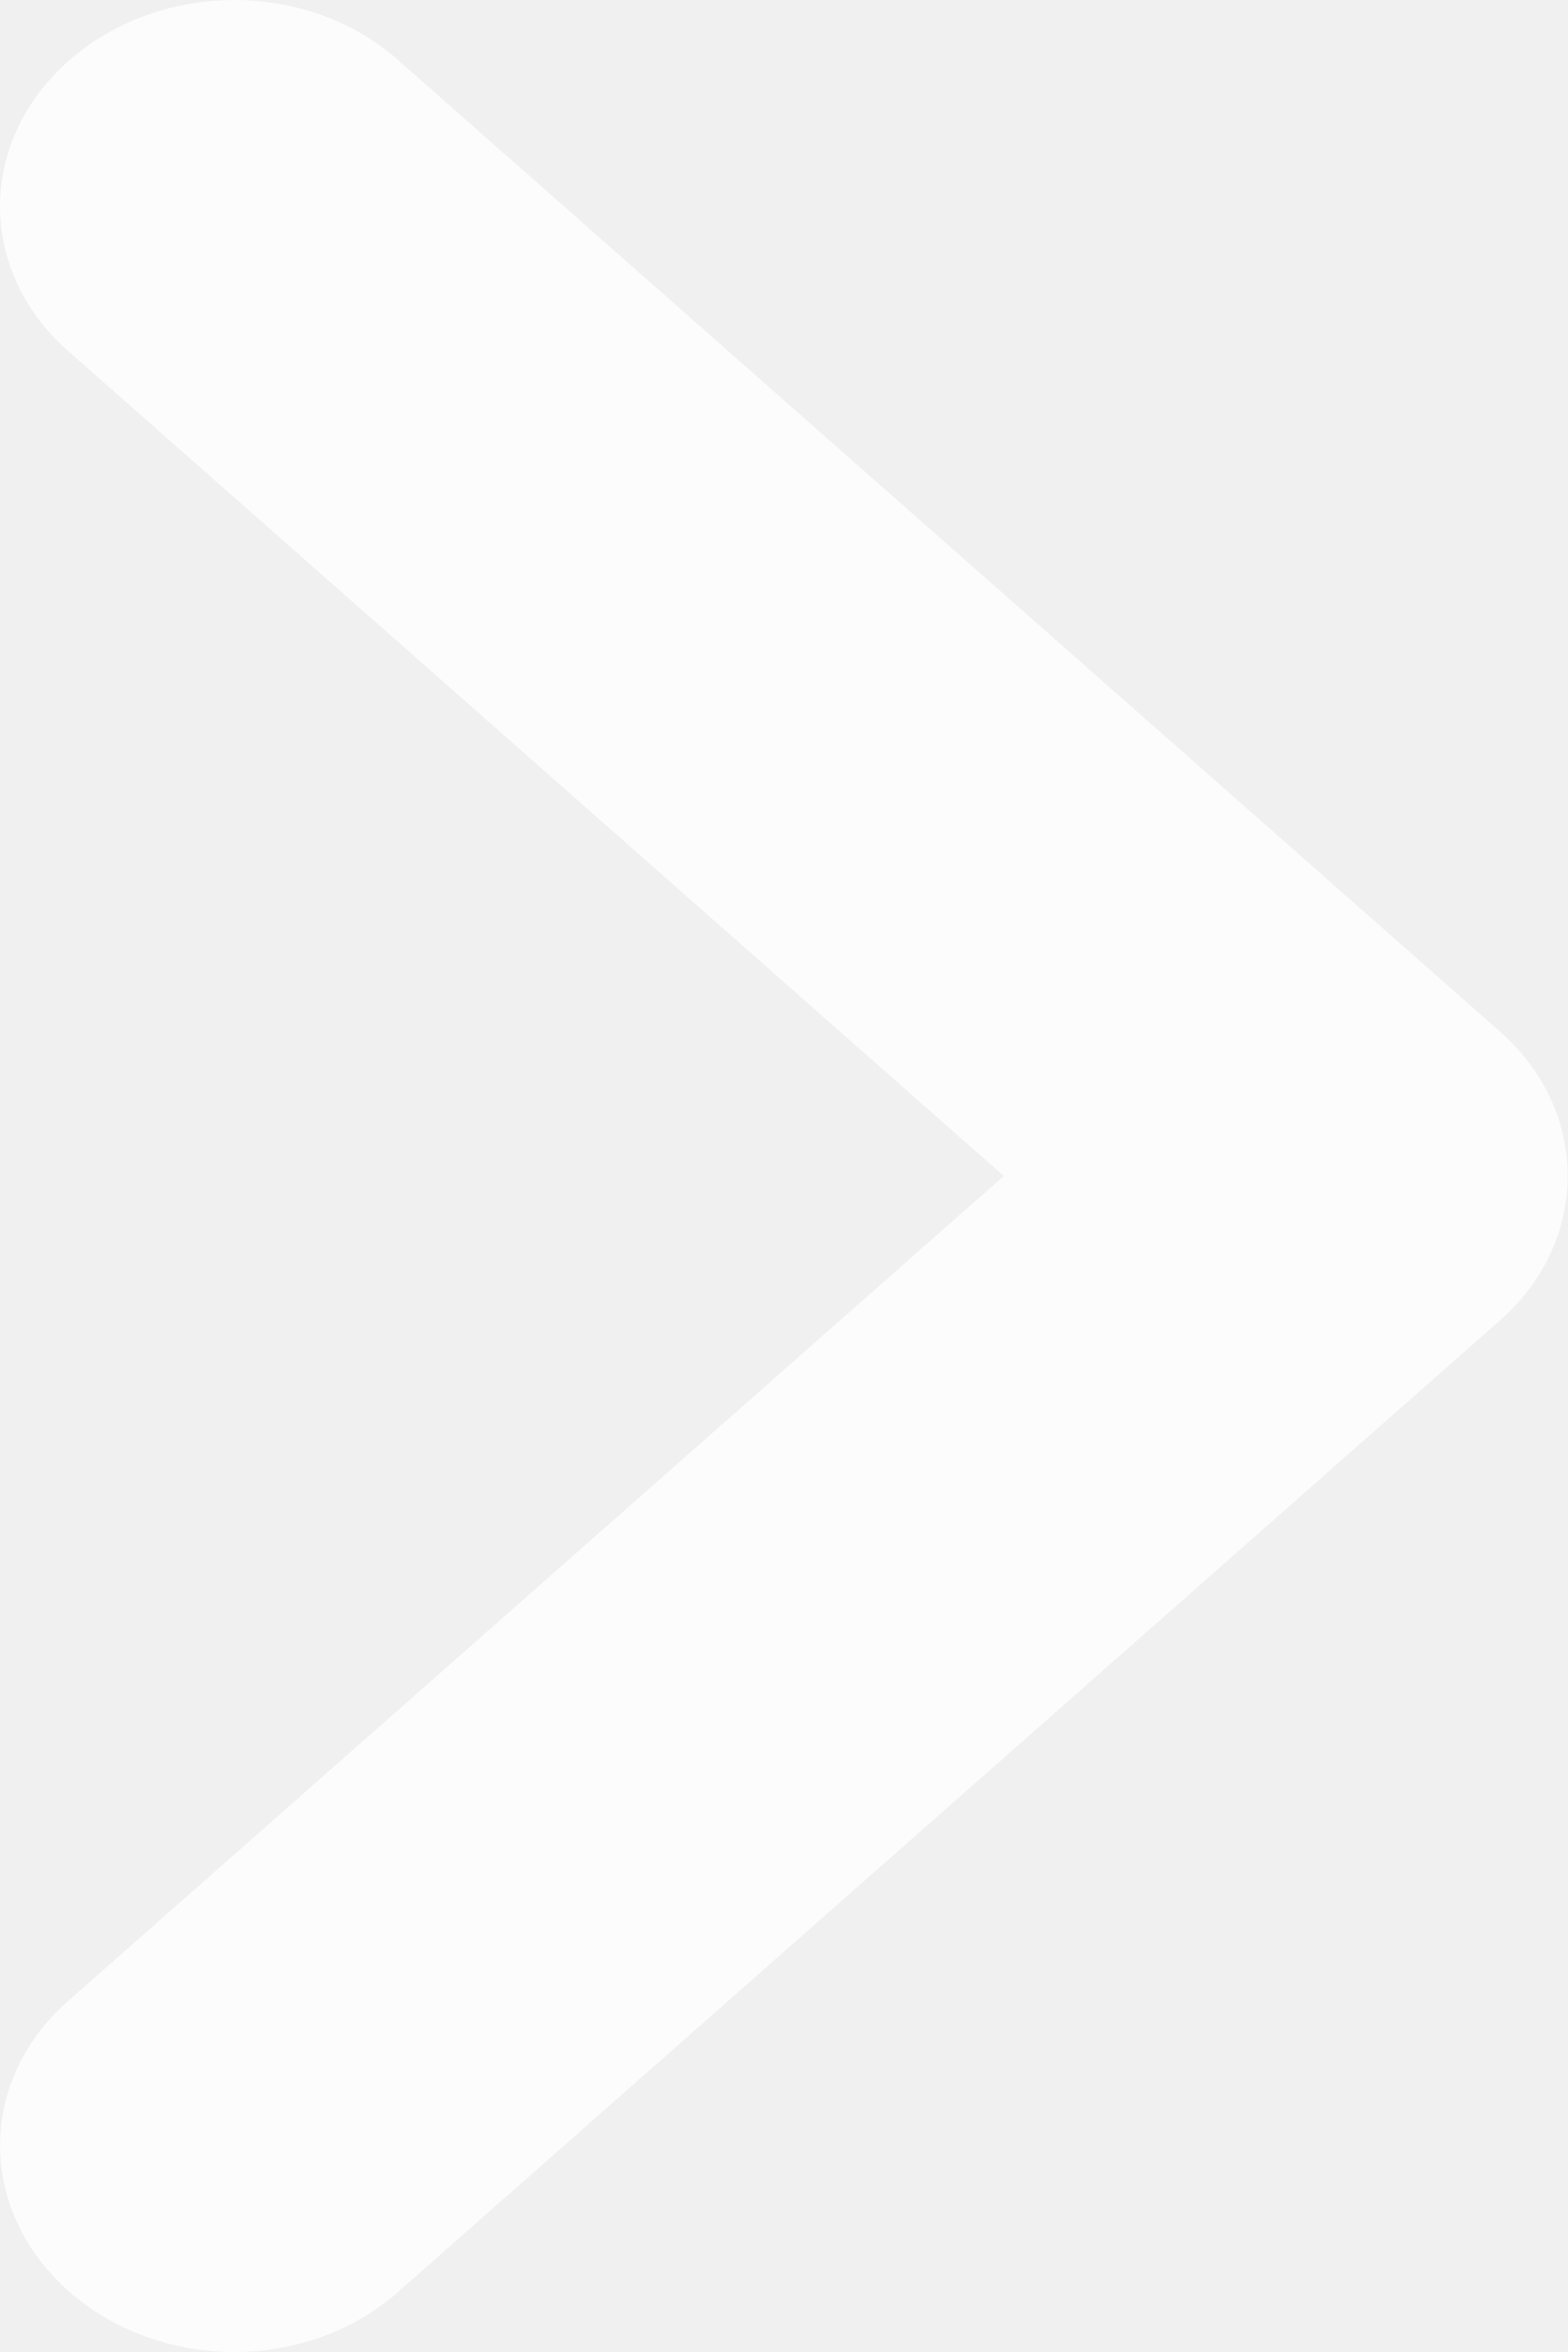
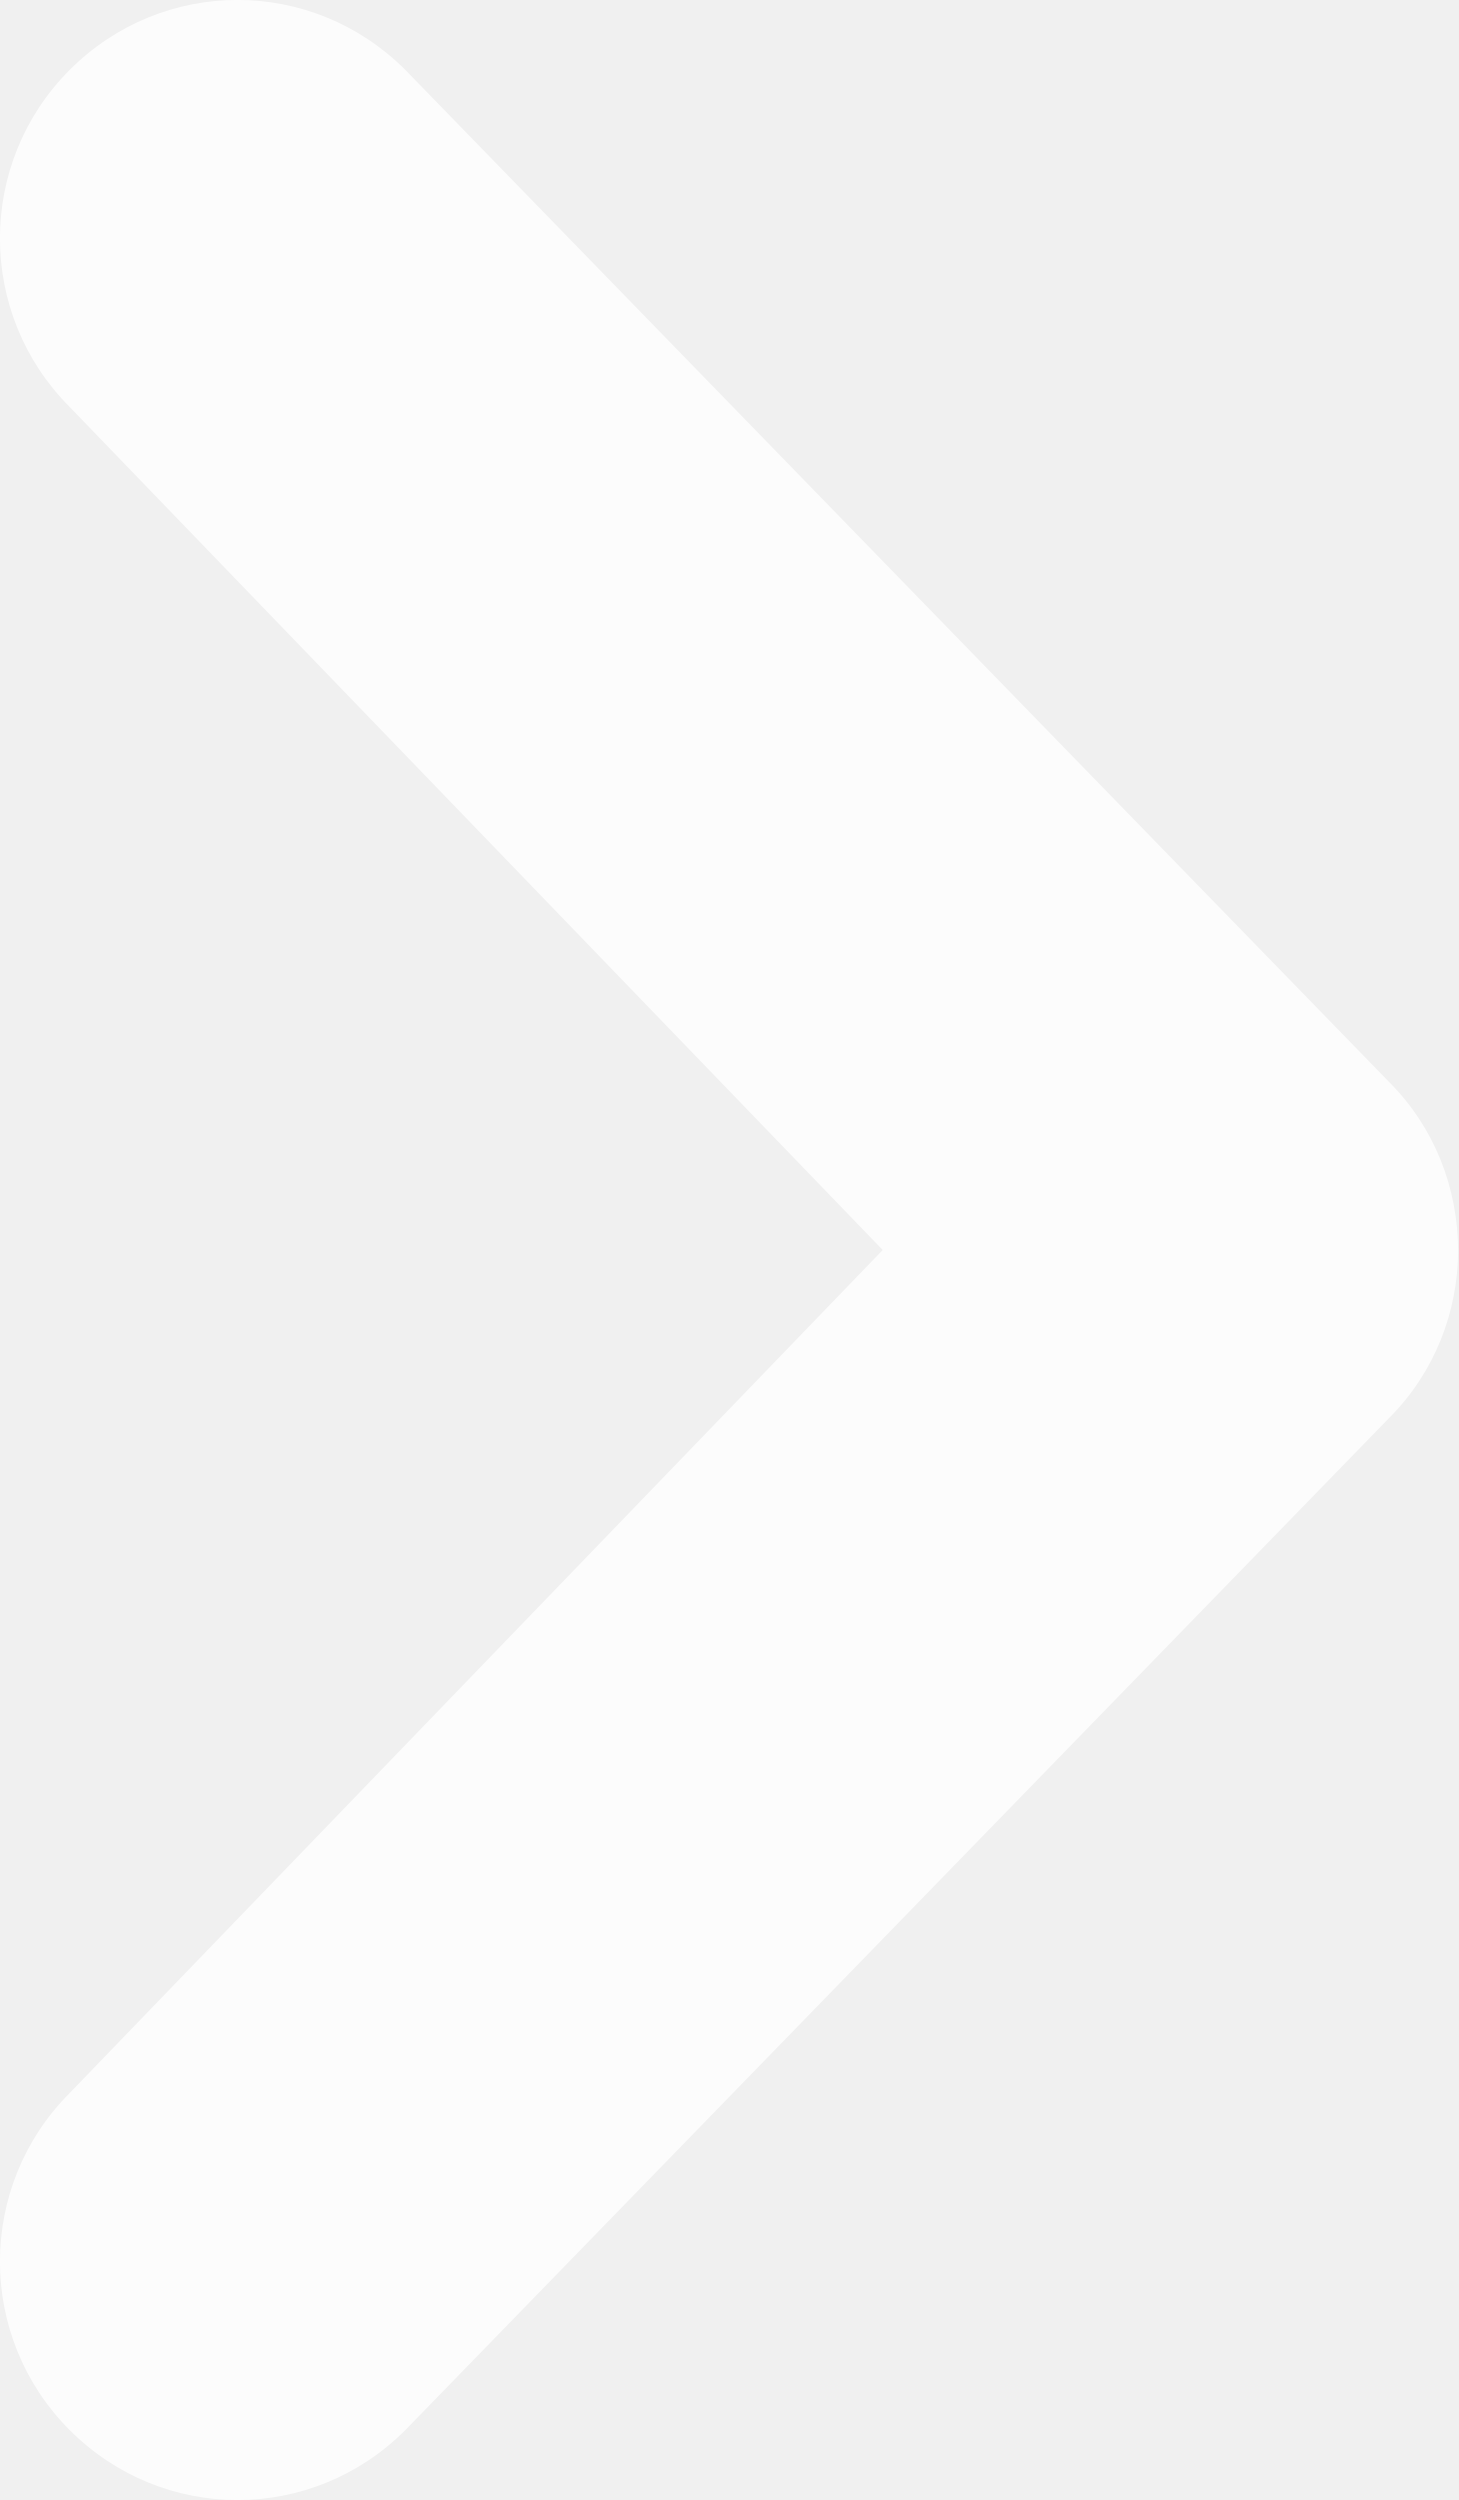
- <svg xmlns="http://www.w3.org/2000/svg" width="10px" height="15px" viewBox="0 0 10 15" version="1.1">
+ <svg xmlns="http://www.w3.org/2000/svg" width="7px" height="12px" viewBox="0 0 7 12" version="1.1">
  <defs />
-   <g id="icon" stroke="none" stroke-width="1" fill="none" fill-rule="evenodd" fill-opacity="0.8">
-     <path d="M10,7.497 C10,7.163 9.855,6.831 9.567,6.578 L2.538,0.382 C1.957,-0.131 1.021,-0.125 0.439,0.387 C-0.146,0.903 -0.145,1.728 0.433,2.237 L6.403,7.5 L0.433,12.763 C-0.148,13.275 -0.142,14.1 0.439,14.613 C1.025,15.129 1.96,15.128 2.538,14.618 L9.567,8.422 C9.857,8.167 10,7.834 10,7.501 L10,7.497 Z" id="icon-path" fill="#FFFFFF" fill-rule="nonzero" />
-   </g>
+   <path d="M0.335,1.954 L4.237,6 L0.335,10.046 C-0.112,10.493 -0.112,11.218 0.335,11.665 C0.782,12.112 1.498,12.112 1.945,11.665 L6.668,6.806 C6.887,6.587 6.998,6.296 6.999,6.003 C6.998,5.704 6.887,5.413 6.668,5.194 L1.945,0.335 C1.498,-0.112 0.782,-0.112 0.335,0.335 C-0.112,0.782 -0.112,1.507 0.335,1.954 Z" id="path" fill-opacity="0.8" fill="#FFFFFF" fill-rule="evenodd" />
</svg>
